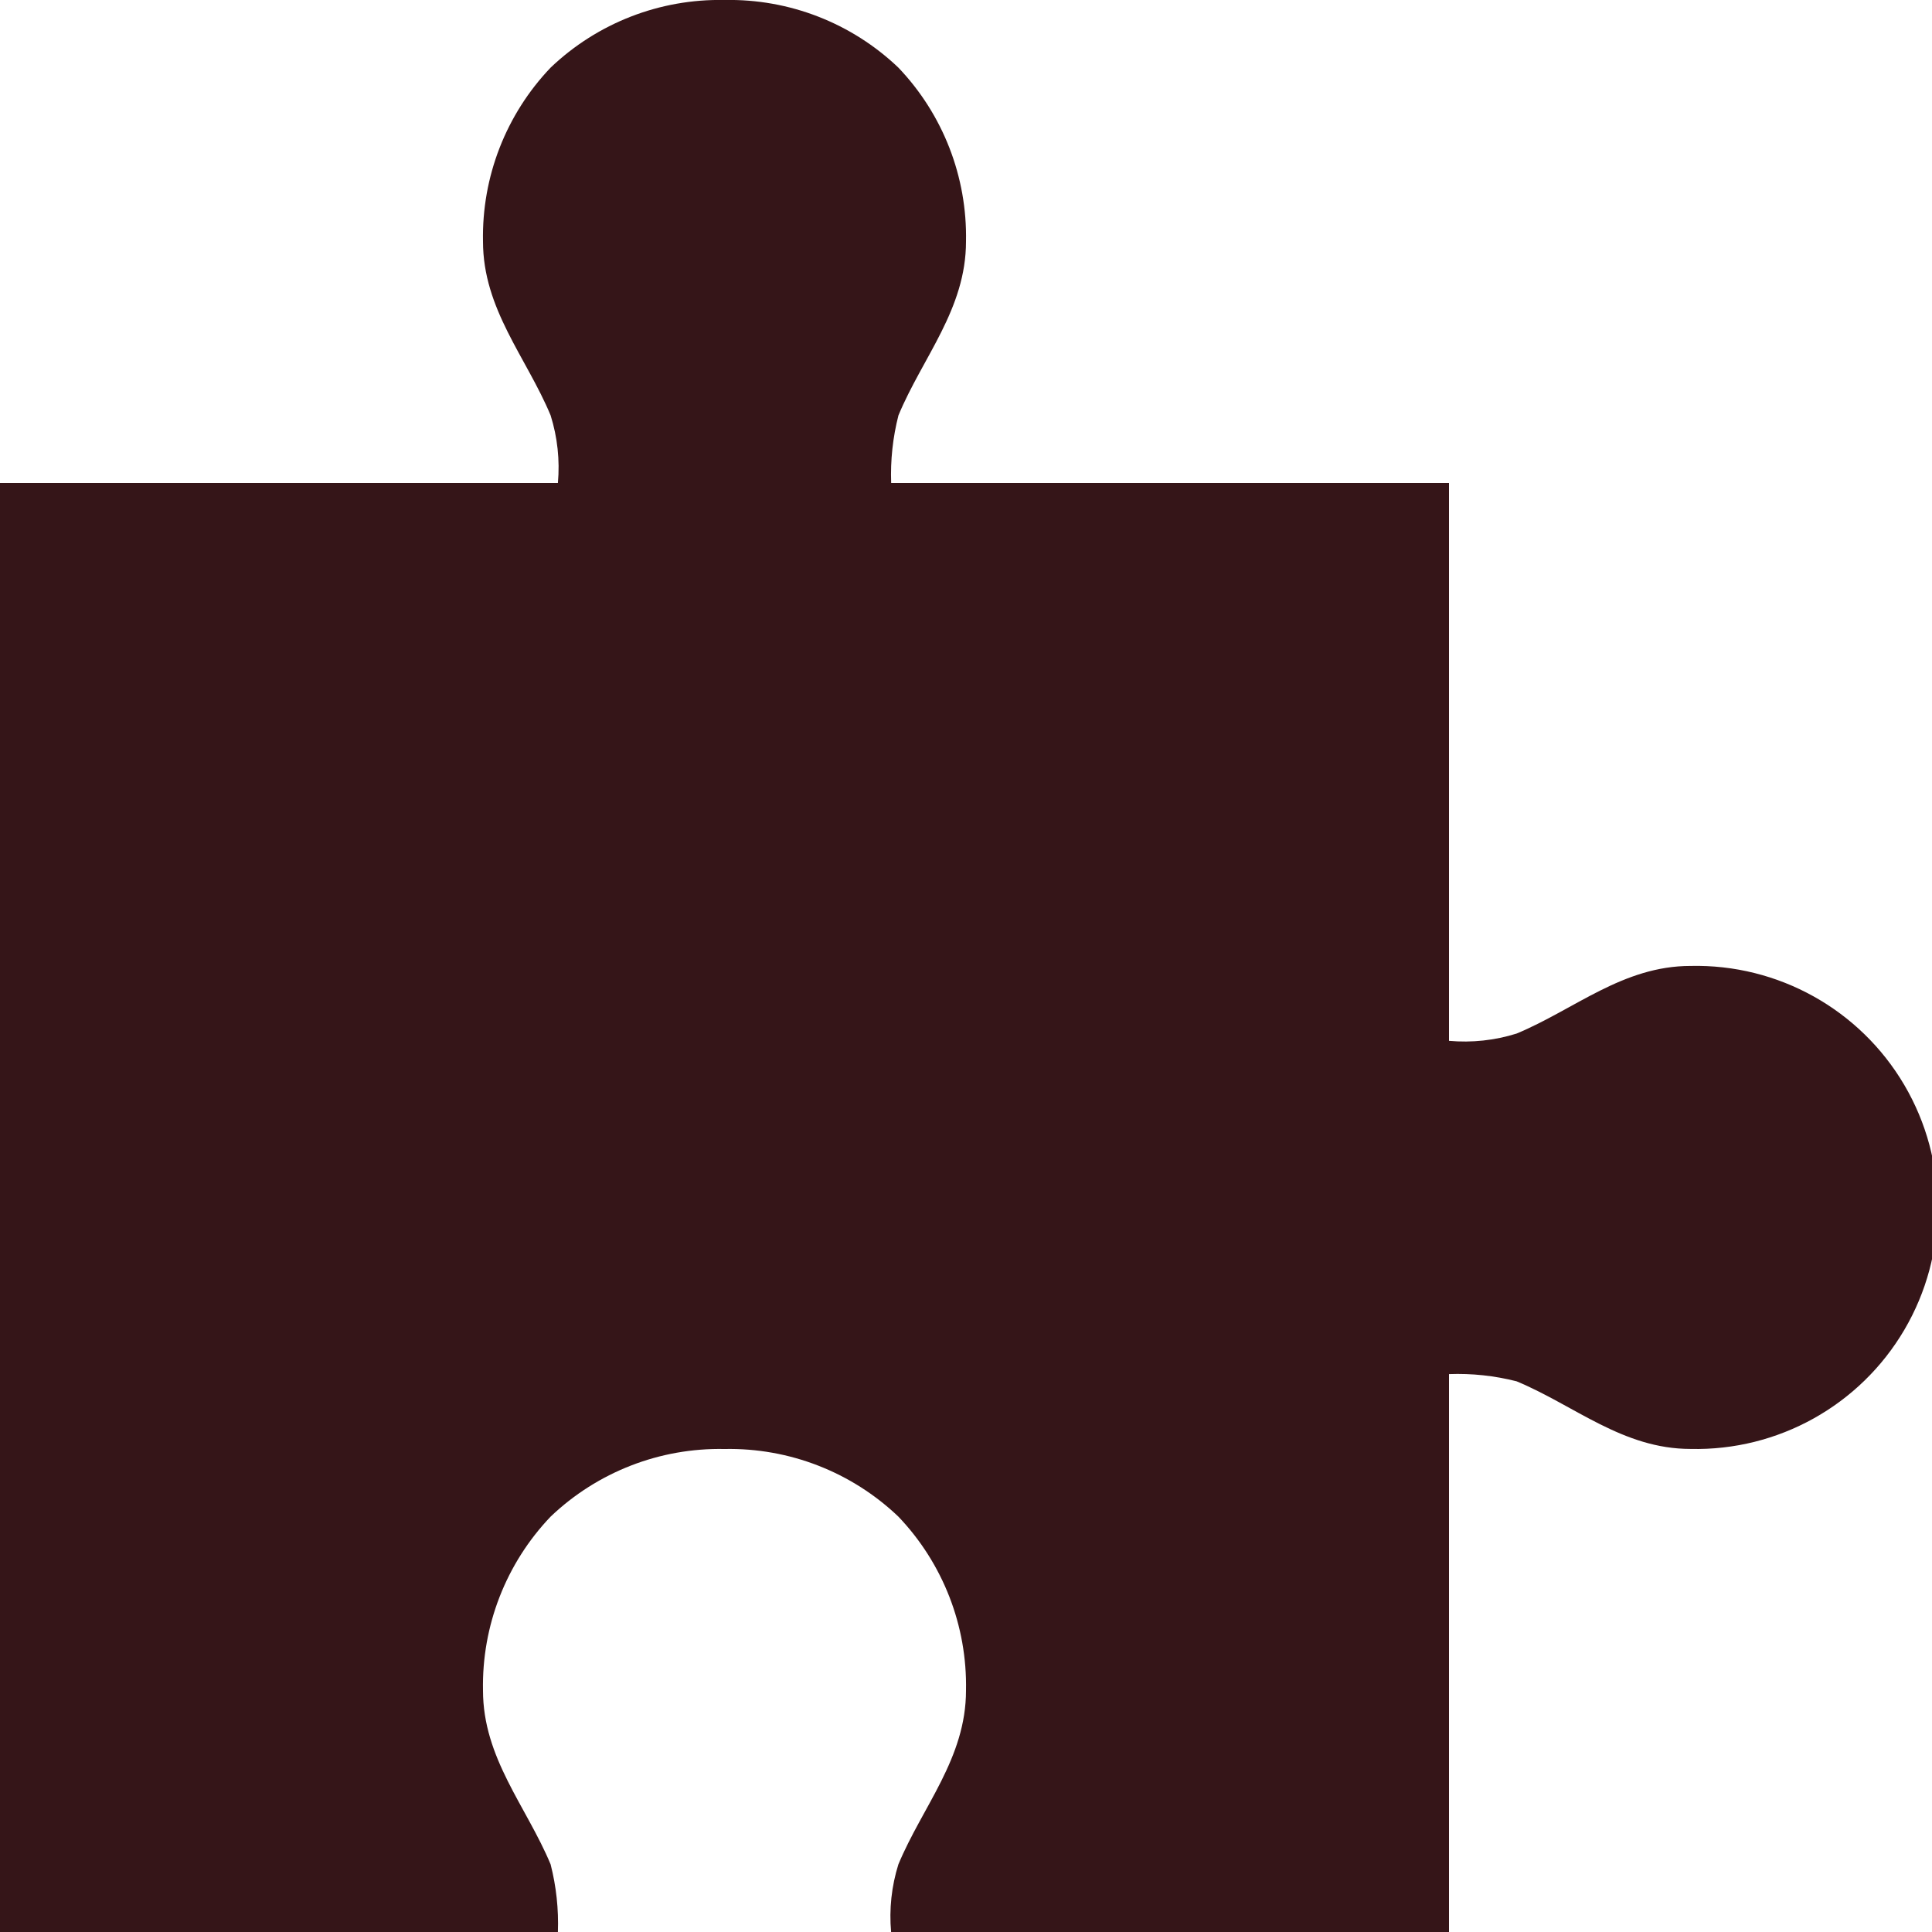
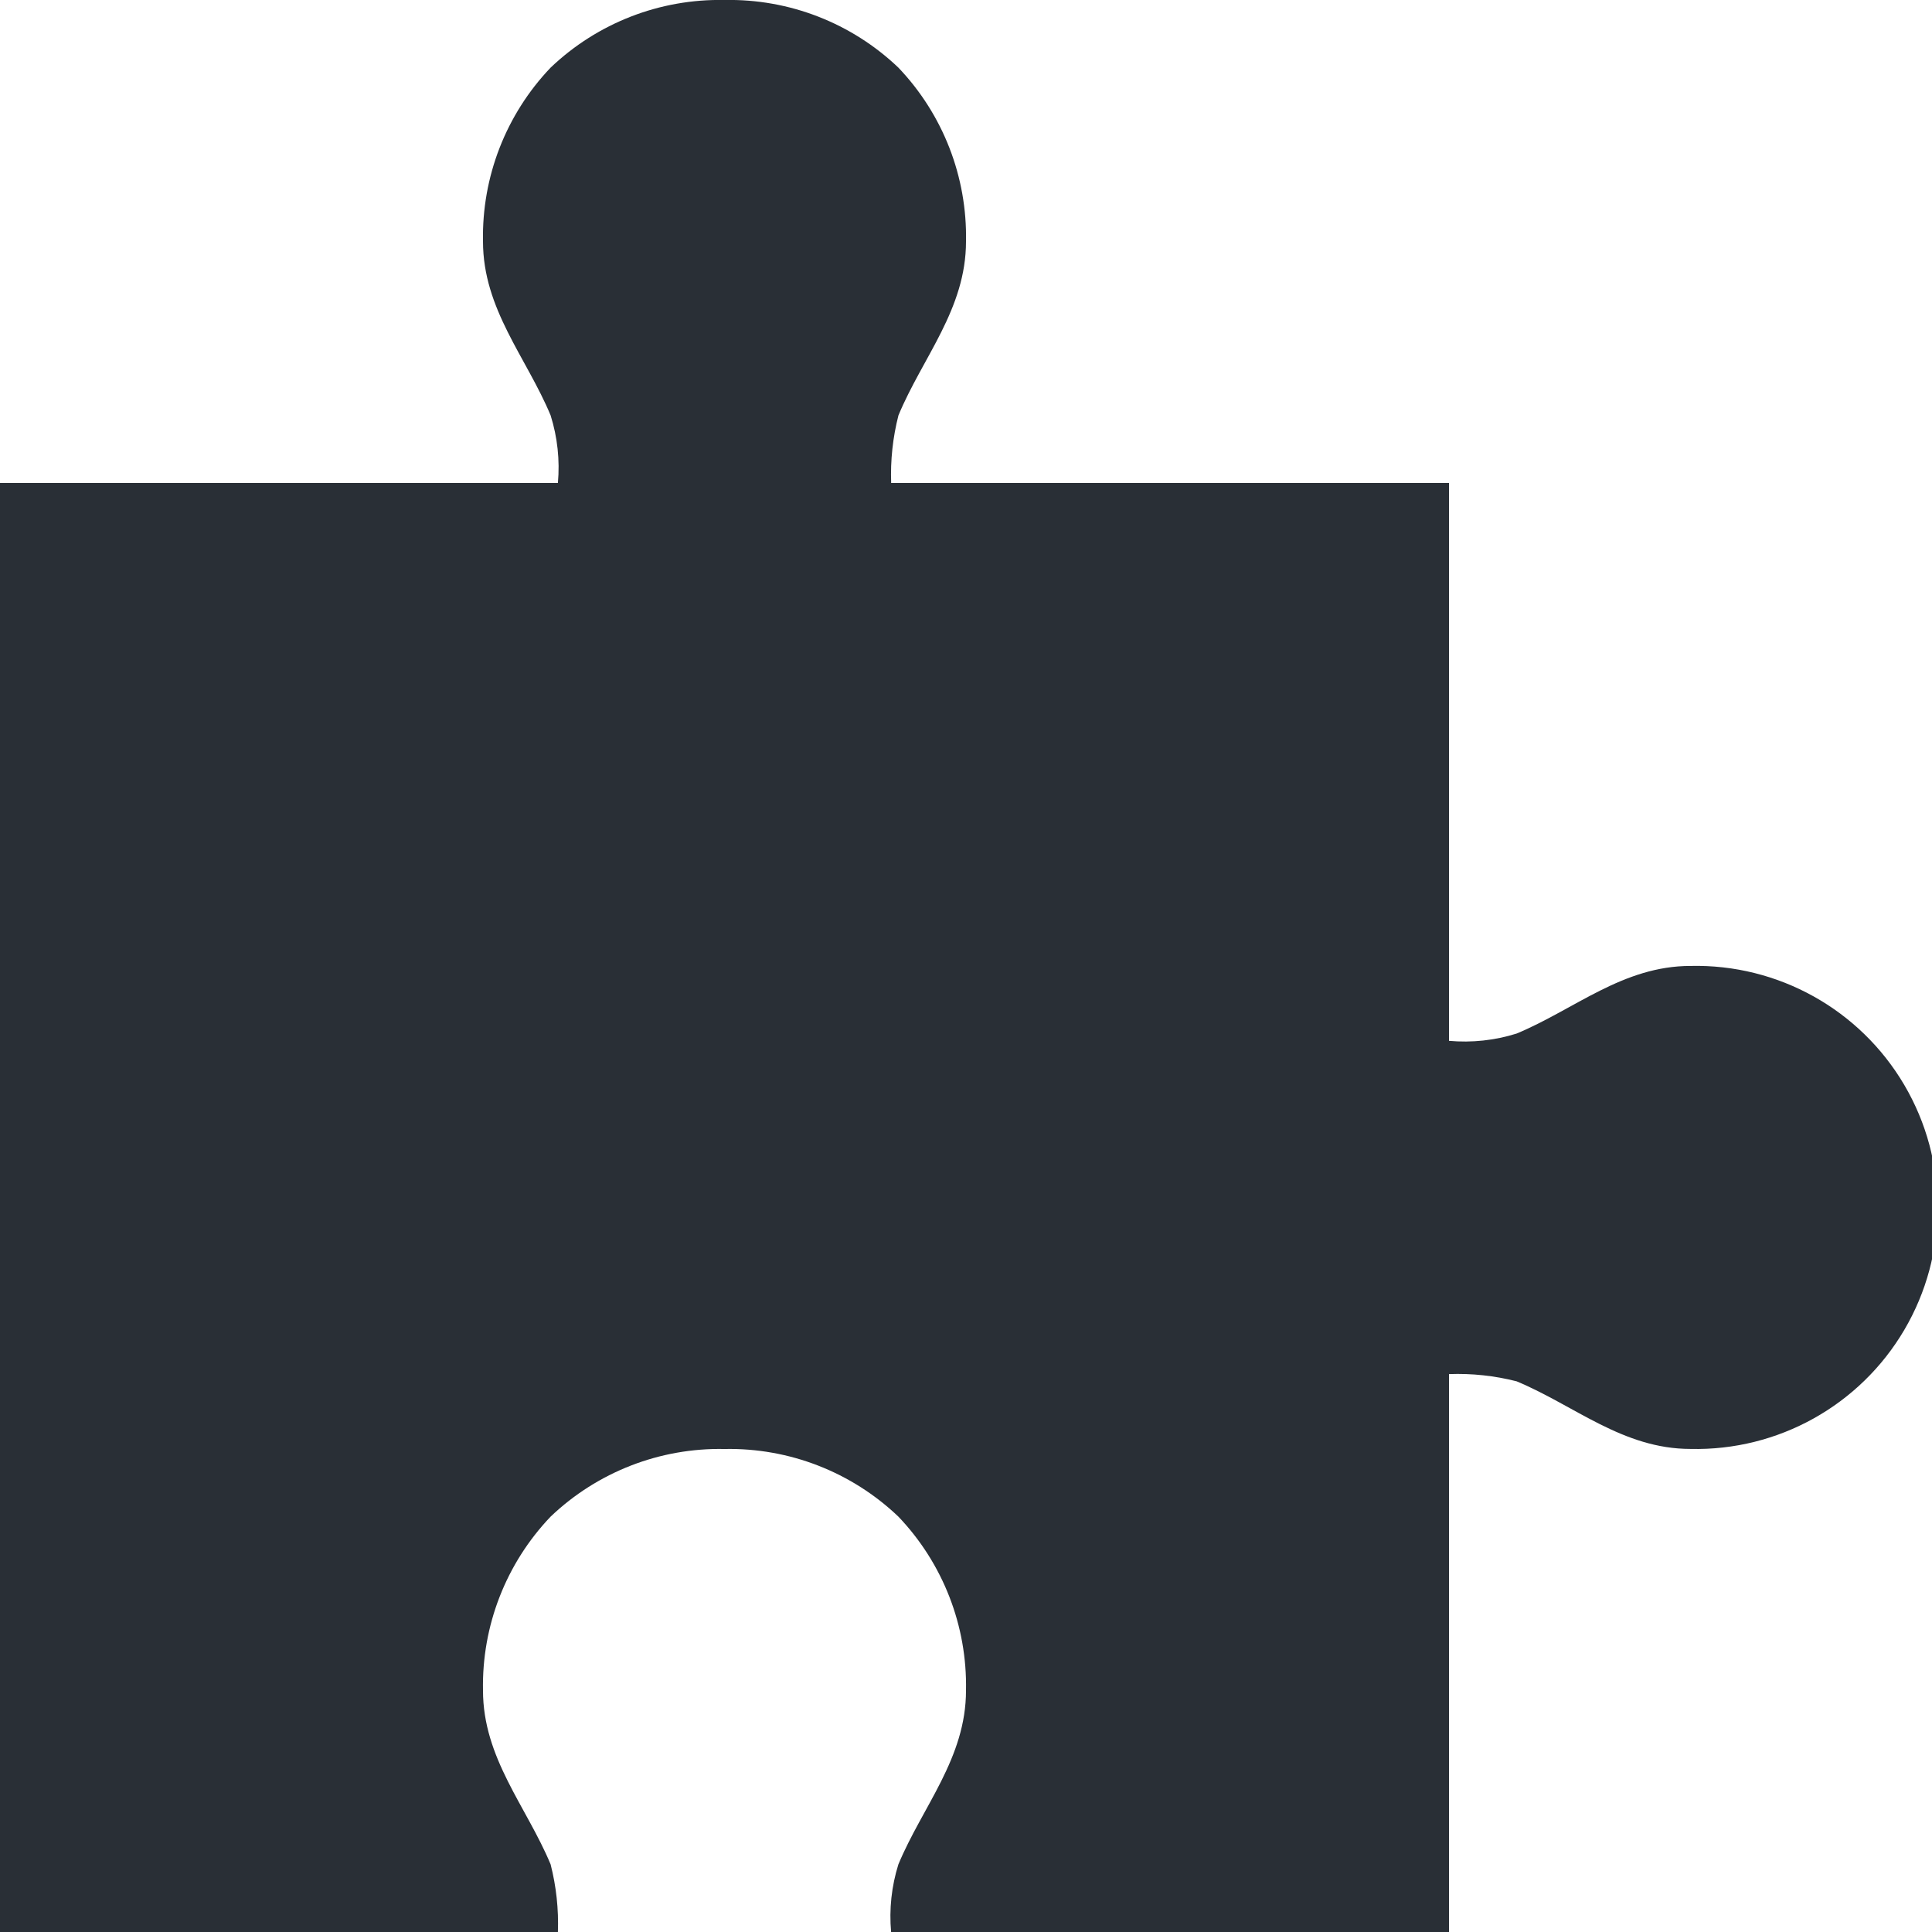
<svg xmlns="http://www.w3.org/2000/svg" width="30" height="30" viewBox="0 0 30 30">
-   <path id="Icon_open-puzzle-piece" data-name="Icon open-puzzle-piece" d="M11.25,0a3.8,3.8,0,0,0-2.7,1.05A3.8,3.8,0,0,0,7.5,3.75c0,1.05.675,1.8,1.05,2.7A2.7,2.7,0,0,1,8.663,7.5H0V30H8.663a3.7,3.7,0,0,0-.113-1.05c-.375-.9-1.05-1.65-1.05-2.7a3.8,3.8,0,0,1,1.05-2.7,3.8,3.8,0,0,1,2.7-1.05,3.8,3.8,0,0,1,2.7,1.05A3.8,3.8,0,0,1,15,26.25c0,1.05-.675,1.8-1.05,2.7A2.7,2.7,0,0,0,13.837,30H22.5V21.337a3.7,3.7,0,0,1,1.05.112c.9.375,1.65,1.05,2.7,1.05a3.751,3.751,0,1,0,0-7.5c-1.05,0-1.8.675-2.7,1.05a2.7,2.7,0,0,1-1.05.113V7.5H13.838a3.7,3.7,0,0,1,.113-1.05C14.325,5.55,15,4.8,15,3.75a3.8,3.8,0,0,0-1.05-2.7A3.8,3.8,0,0,0,11.25,0Z" fill="#351518" />
+   <path id="Icon_open-puzzle-piece" data-name="Icon open-puzzle-piece" d="M11.25,0a3.8,3.8,0,0,0-2.7,1.05A3.8,3.8,0,0,0,7.5,3.75c0,1.05.675,1.8,1.05,2.7A2.7,2.7,0,0,1,8.663,7.5H0V30H8.663a3.7,3.7,0,0,0-.113-1.05c-.375-.9-1.05-1.65-1.05-2.7a3.8,3.8,0,0,1,1.05-2.7,3.8,3.8,0,0,1,2.7-1.05,3.8,3.8,0,0,1,2.7,1.05A3.8,3.8,0,0,1,15,26.25c0,1.05-.675,1.8-1.05,2.7A2.7,2.7,0,0,0,13.837,30H22.5V21.337a3.7,3.7,0,0,1,1.05.112c.9.375,1.65,1.05,2.7,1.05a3.751,3.751,0,1,0,0-7.5c-1.05,0-1.8.675-2.7,1.05a2.7,2.7,0,0,1-1.05.113V7.5H13.838a3.7,3.7,0,0,1,.113-1.05C14.325,5.55,15,4.8,15,3.75a3.8,3.8,0,0,0-1.05-2.7A3.8,3.8,0,0,0,11.25,0Z" fill="#292F36" />
</svg>
